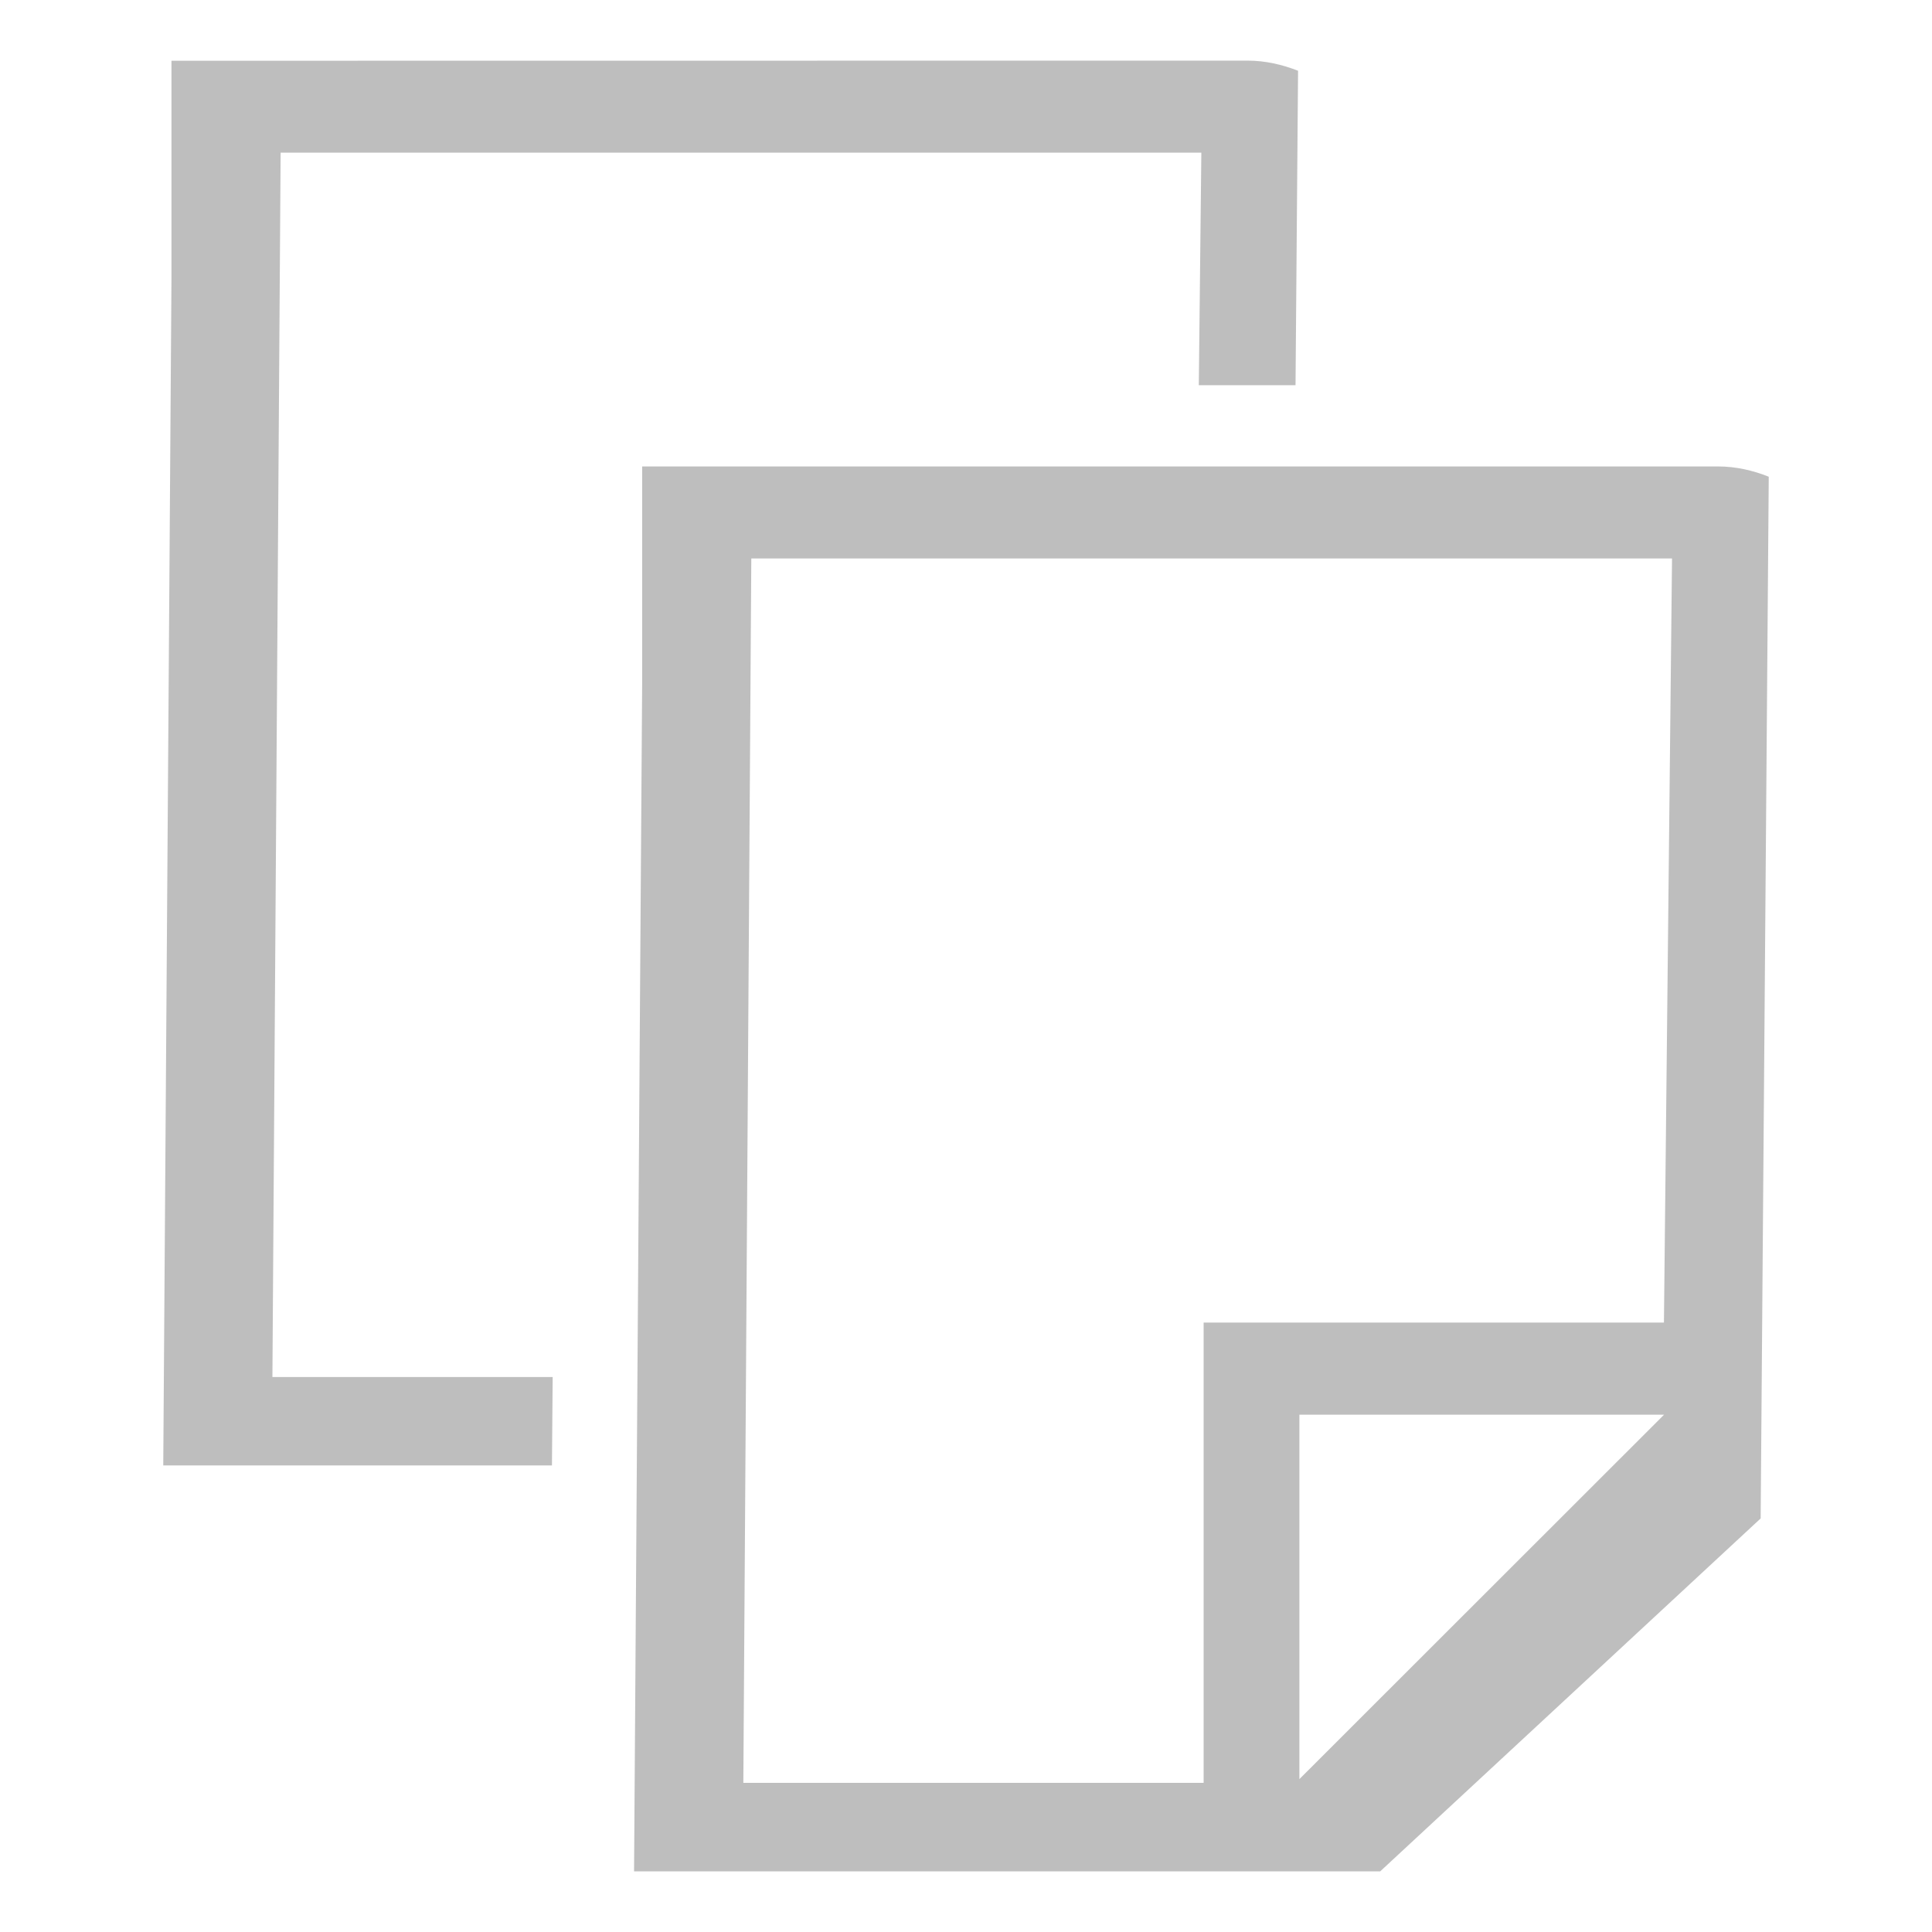
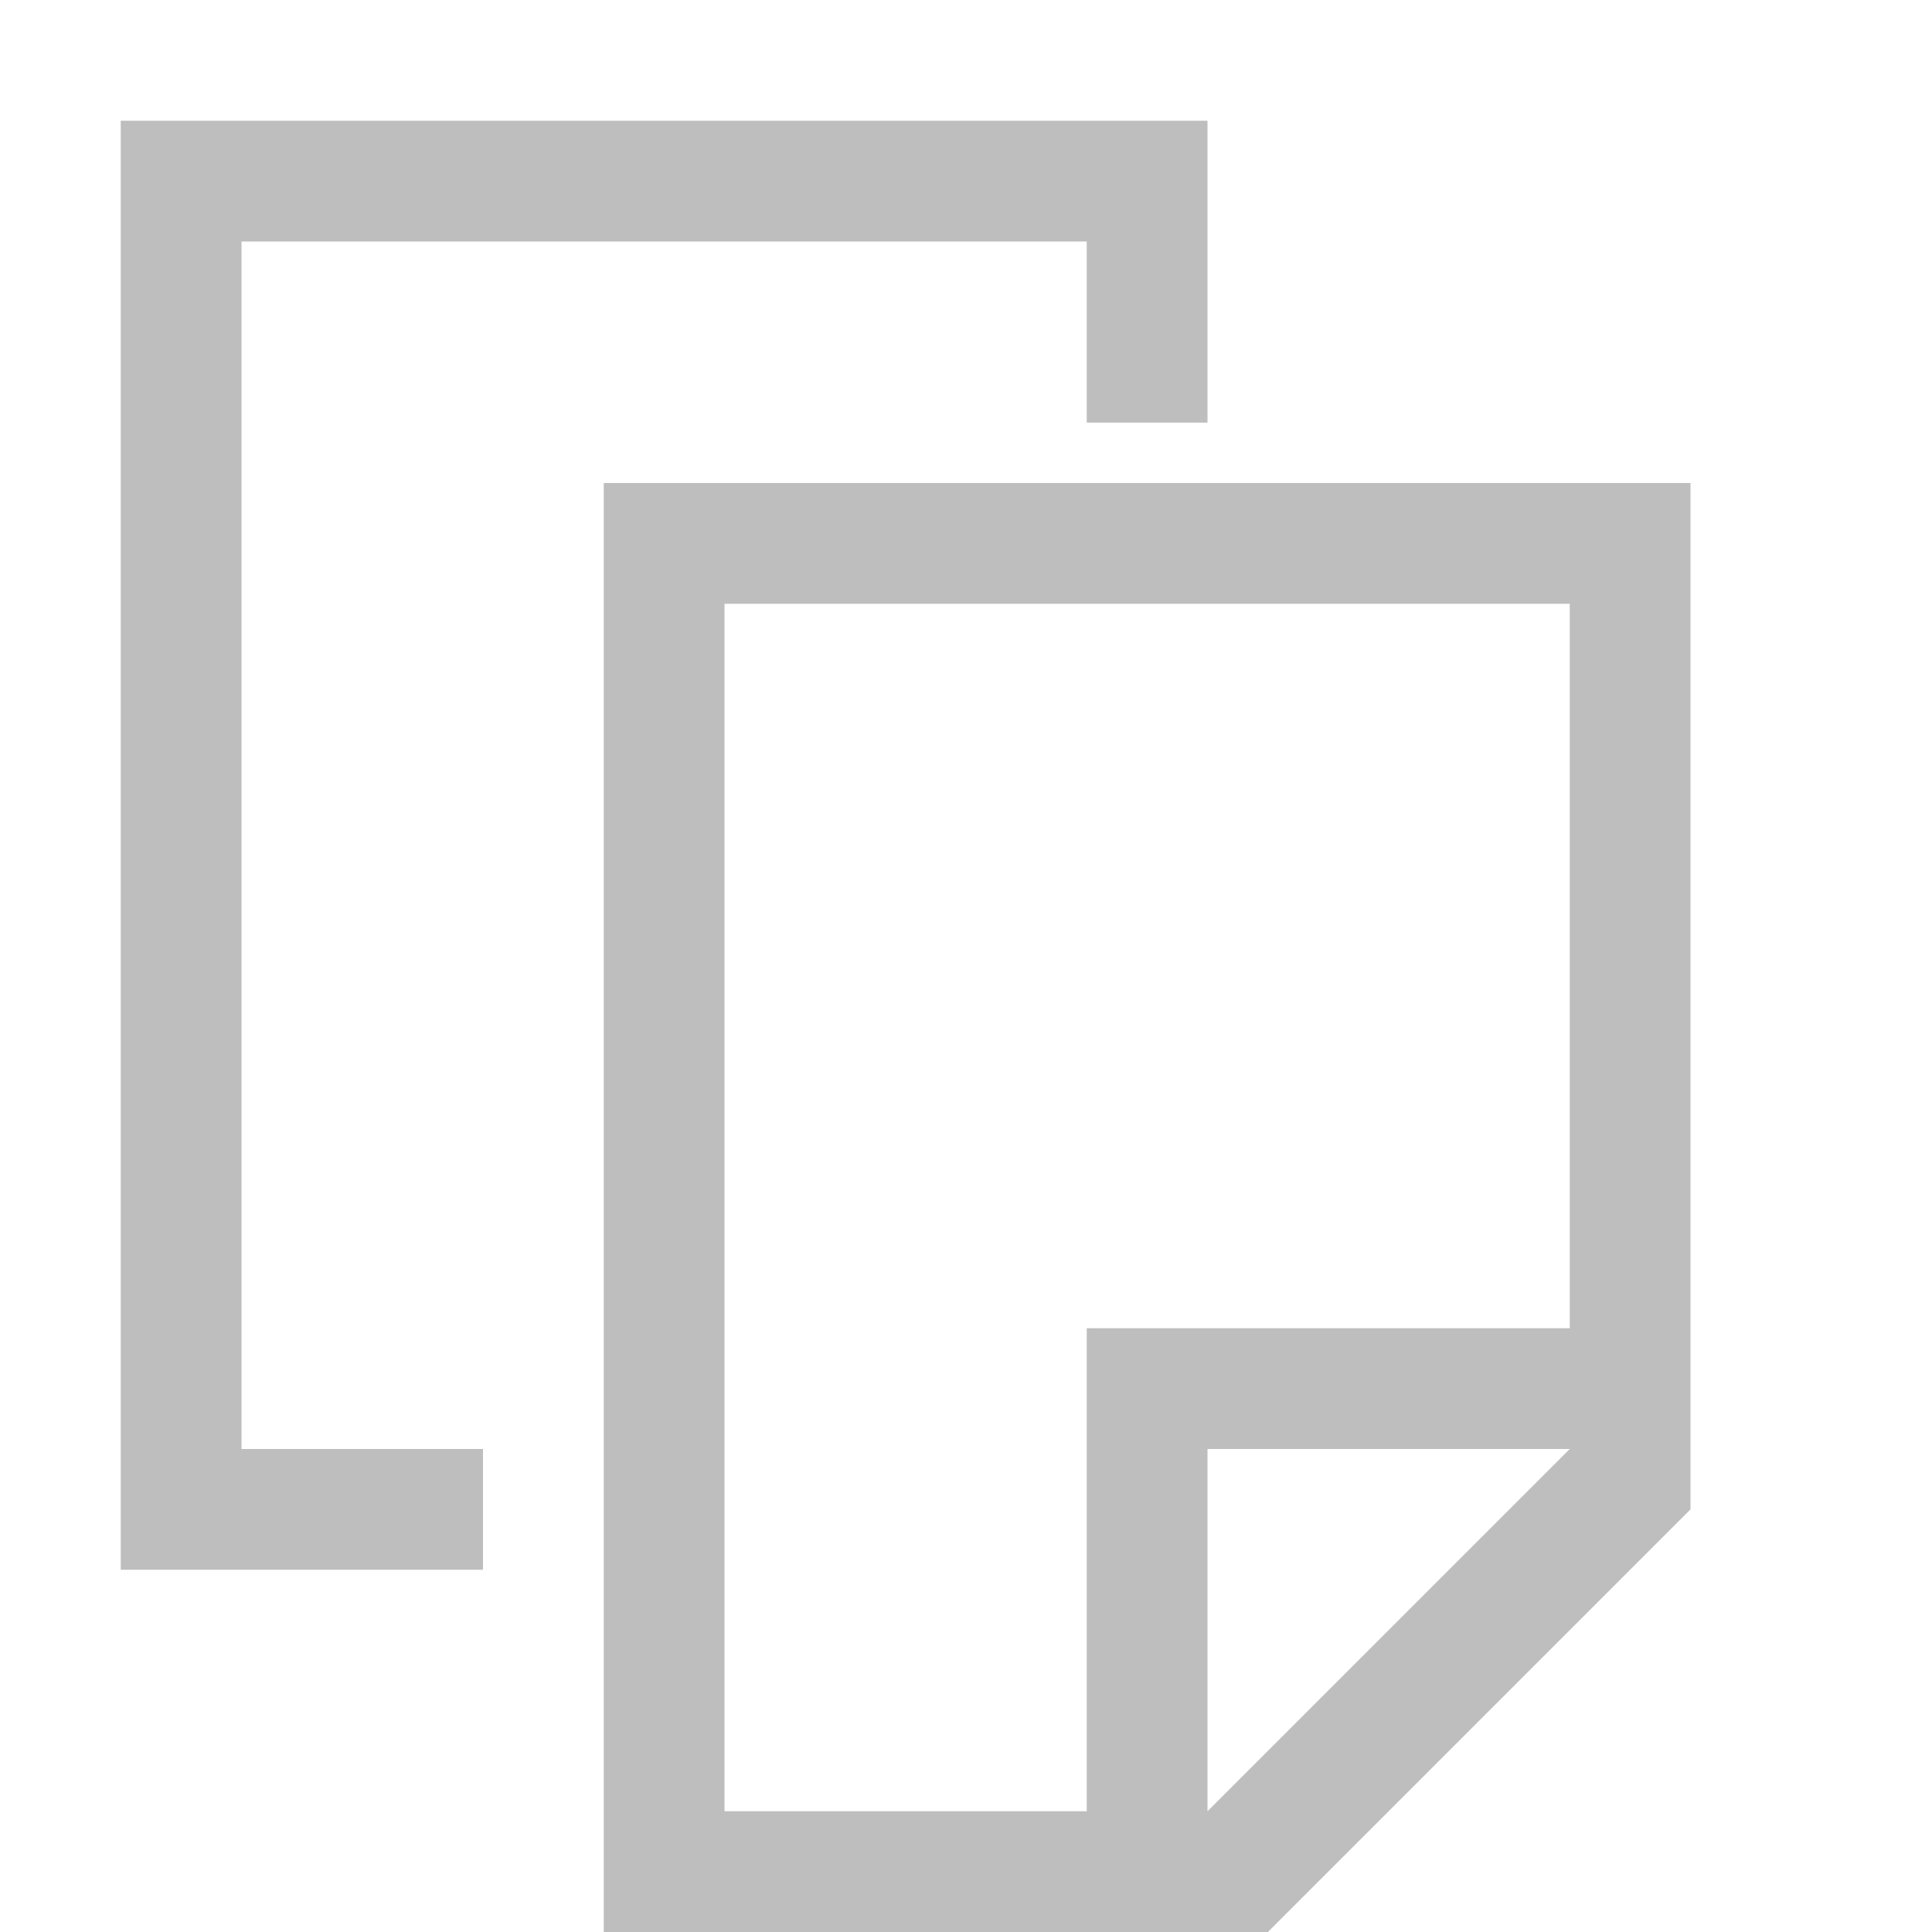
<svg xmlns="http://www.w3.org/2000/svg" xmlns:xlink="http://www.w3.org/1999/xlink" width="16px" height="16px" id="svg17273" version="1.1">
  <defs id="defs17275">
    <linearGradient gradientTransform="translate(0,-1036.362)" y2="1052.336" x2="6.234" y1="1036.434" x1="6.234" gradientUnits="userSpaceOnUse" id="linearGradient3804" xlink:href="#linearGradient3779" />
    <linearGradient gradientUnits="userSpaceOnUse" y2="1052.336" x2="6.234" y1="1036.434" x1="6.234" id="linearGradient3812" xlink:href="#linearGradient3779" />
    <radialGradient gradientTransform="matrix(1.3020488e-5,1.744301,-1.36036,1.0154528e-5,1426.725,1025.732)" gradientUnits="userSpaceOnUse" r="5" fy="1045.056" fx="11.072" cy="1045.056" cx="11.072" id="radialGradient3796" xlink:href="#linearGradient3790" />
    <linearGradient gradientUnits="userSpaceOnUse" y2="7.984" x2="14.812" y1="7.984" x1="1.188" id="linearGradient3806" xlink:href="#linearGradient3800" />
    <linearGradient gradientUnits="userSpaceOnUse" y2="1052.294" x2="3.459" y1="1036.434" x1="3.459" id="linearGradient3785" xlink:href="#linearGradient3779" />
    <radialGradient gradientTransform="matrix(1.4806489e-6,1.910101,-1.387387,1.0754581e-6,1450.208,1024.042)" gradientUnits="userSpaceOnUse" r="8" fy="1039.461" fx="8.072" cy="1039.461" cx="8.072" id="radialGradient3777" xlink:href="#linearGradient3771" />
    <linearGradient gradientTransform="translate(-4,27.00002)" gradientUnits="userSpaceOnUse" y2="1024.172" x2="14.802" y1="1010.407" x1="14.802" id="linearGradient4542" xlink:href="#linearGradient4536" />
    <linearGradient id="linearGradient3702-501-757">
      <stop offset="0" style="stop-color:#181818;stop-opacity:0" id="stop2895" />
      <stop offset="0.5" style="stop-color:#181818;stop-opacity:1" id="stop2897" />
      <stop offset="1" style="stop-color:#181818;stop-opacity:0" id="stop2899" />
    </linearGradient>
    <linearGradient y2="39.999" x2="25.058" y1="47.028" x1="25.058" gradientUnits="userSpaceOnUse" id="linearGradient3136" xlink:href="#linearGradient3702-501-757" />
    <linearGradient id="linearGradient3688-464-309">
      <stop offset="0" style="stop-color:#181818;stop-opacity:1" id="stop2889" />
      <stop offset="1" style="stop-color:#181818;stop-opacity:0" id="stop2891" />
    </linearGradient>
    <radialGradient r="2.5" fy="43.5" fx="4.993" cy="43.5" cx="4.993" gradientTransform="matrix(2.003784,0,0,1.4,-20.01187,-104.4)" gradientUnits="userSpaceOnUse" id="radialGradient3134" xlink:href="#linearGradient3688-464-309" />
    <linearGradient id="linearGradient3688-166-749">
      <stop offset="0" style="stop-color:#181818;stop-opacity:1" id="stop2883" />
      <stop offset="1" style="stop-color:#181818;stop-opacity:0" id="stop2885" />
    </linearGradient>
    <radialGradient r="2.5" fy="43.5" fx="4.993" cy="43.5" cx="4.993" gradientTransform="matrix(2.003784,0,0,1.4,27.98813,-17.4)" gradientUnits="userSpaceOnUse" id="radialGradient3132" xlink:href="#linearGradient3688-166-749" />
    <linearGradient id="linearGradient4536">
      <stop id="stop4538" offset="0" style="stop-color:#ffffff;stop-opacity:1;" />
      <stop style="stop-color:#ffffff;stop-opacity:0.157;" offset="0.082" id="stop4546" />
      <stop style="stop-color:#ffffff;stop-opacity:0.235;" offset="0.936" id="stop4544" />
      <stop id="stop4540" offset="1" style="stop-color:#ffffff;stop-opacity:0.392;" />
    </linearGradient>
    <linearGradient id="linearGradient3771">
      <stop id="stop3773" offset="0" style="stop-color:#ffffff;stop-opacity:1;" />
      <stop id="stop3775" offset="1" style="stop-color:#e6e6e6;stop-opacity:1;" />
    </linearGradient>
    <linearGradient id="linearGradient3779">
      <stop id="stop3781" offset="0" style="stop-color:#828282;stop-opacity:1;" />
      <stop id="stop3783" offset="1" style="stop-color:#505050;stop-opacity:1;" />
    </linearGradient>
    <linearGradient id="linearGradient3800">
      <stop id="stop3802" offset="0" style="stop-color:#000000;stop-opacity:0;" />
      <stop style="stop-color:#000000;stop-opacity:1;" offset="0.5" id="stop3808" />
      <stop id="stop3804" offset="1" style="stop-color:#000000;stop-opacity:0;" />
    </linearGradient>
    <linearGradient id="linearGradient3790">
      <stop id="stop3792" offset="0" style="stop-color:#93d0e9;stop-opacity:1;" />
      <stop id="stop3794" offset="1" style="stop-color:#3372b1;stop-opacity:1;" />
    </linearGradient>
  </defs>
  <g id="layer1">
-     <path style="fill:#bebebe;fill-opacity:1;stroke-width:0.762" d="m 1.42,0.503 v 0.762 1.045 l -0.068,9.826 h 3.219 l 0.006,-0.732 H 2.256 L 2.324,1.264 h 7.625 l -0.021,1.926 h 0.801 l 0.021,-2.604 c -0.13,-0.051 -0.271,-0.084 -0.42,-0.084 z" id="path1131" />
-     <path style="fill:#bebebe;fill-opacity:1;stroke-width:0.762" d="m 5.318,3.863 v 0.762 1.045 l -0.067,9.828 h 6.179 l 3.151,-2.923 0.067,-8.627 C 14.518,3.896 14.377,3.863 14.229,3.863 Z m 0.904,0.762 h 7.625 l -0.067,6.328 H 9.968 v 3.812 H 6.156 Z M 10.761,11.716 h 3.02 l -3.02,3.018 z" id="path999" />
+     <path style="fill:#bebebe;fill-opacity:1;stroke-width:0.762" d="M 1,1 V 13 H 4 V 12 H 2 V 2 h 7 v 1.5 h 1 V 1 Z" id="path1131" />
+     <path style="fill:#bebebe;fill-opacity:1;stroke-width:0.762" d="m 5,4 v 12 h 5.5 L 14,12.5 V 4 Z m 1,1 h 7 v 6 H 9 v 4 H 6 Z m 4,7 h 3 l -3,3 z" id="path999" />
  </g>
</svg>
